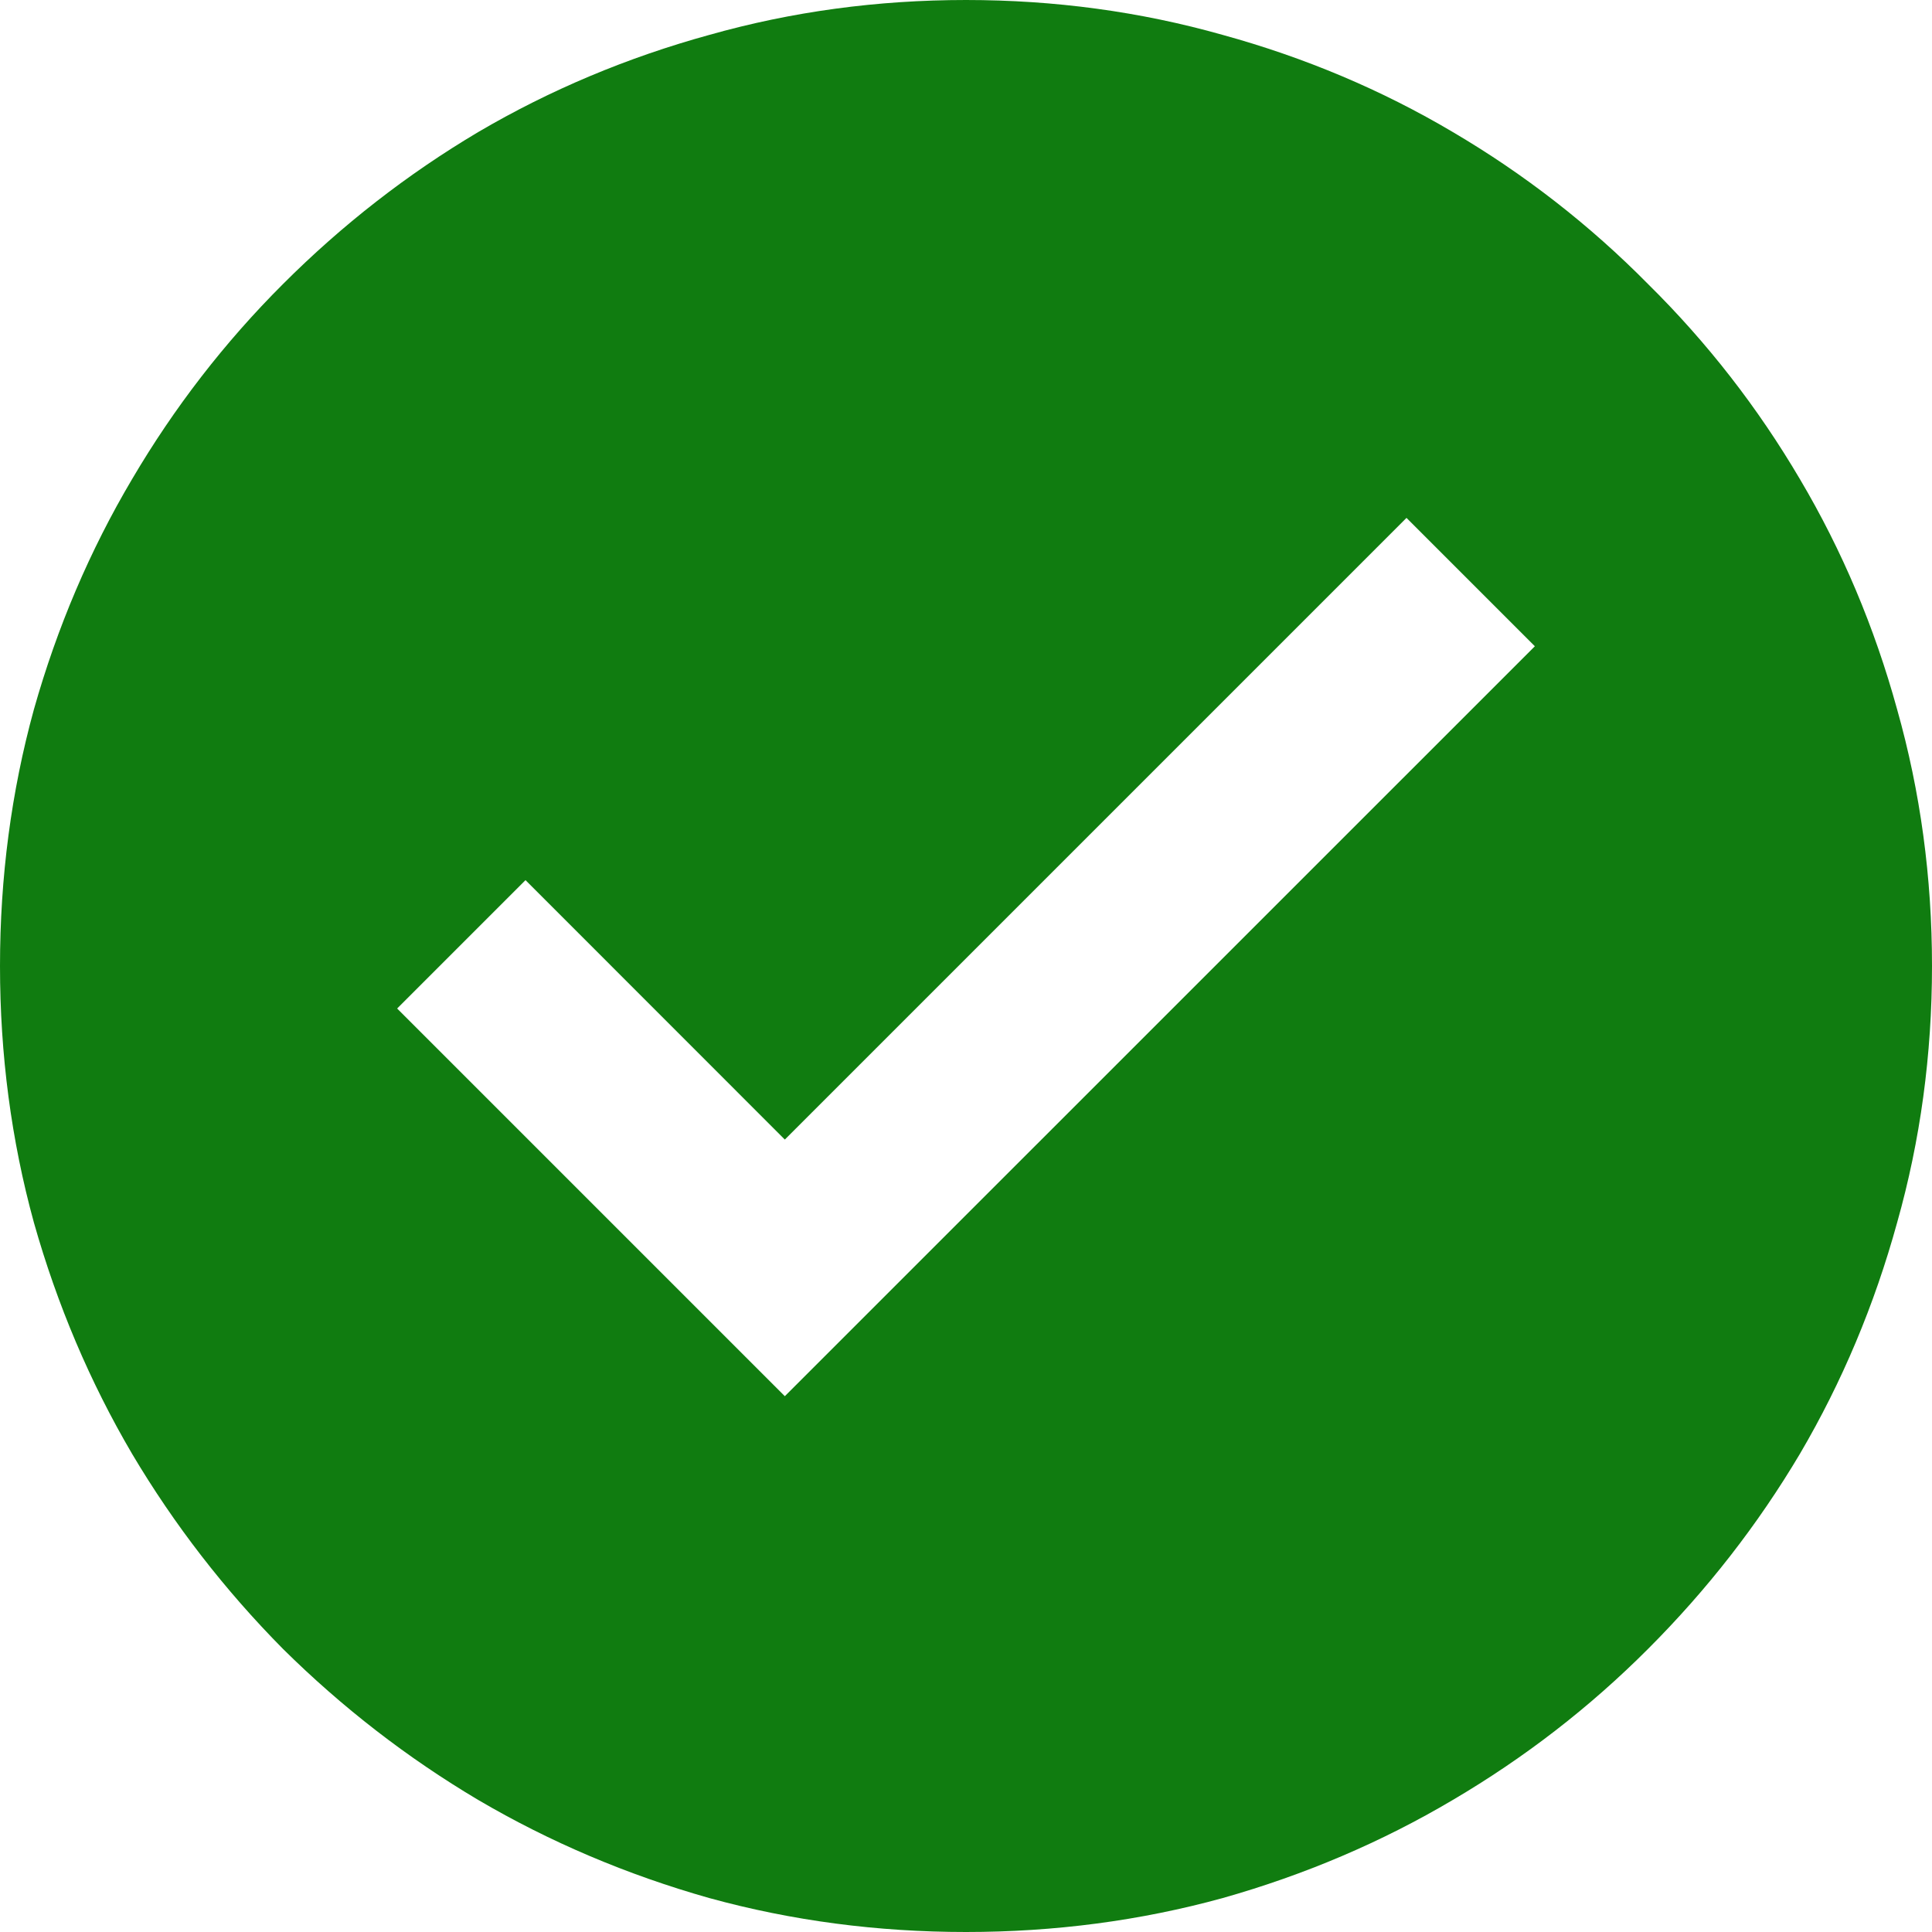
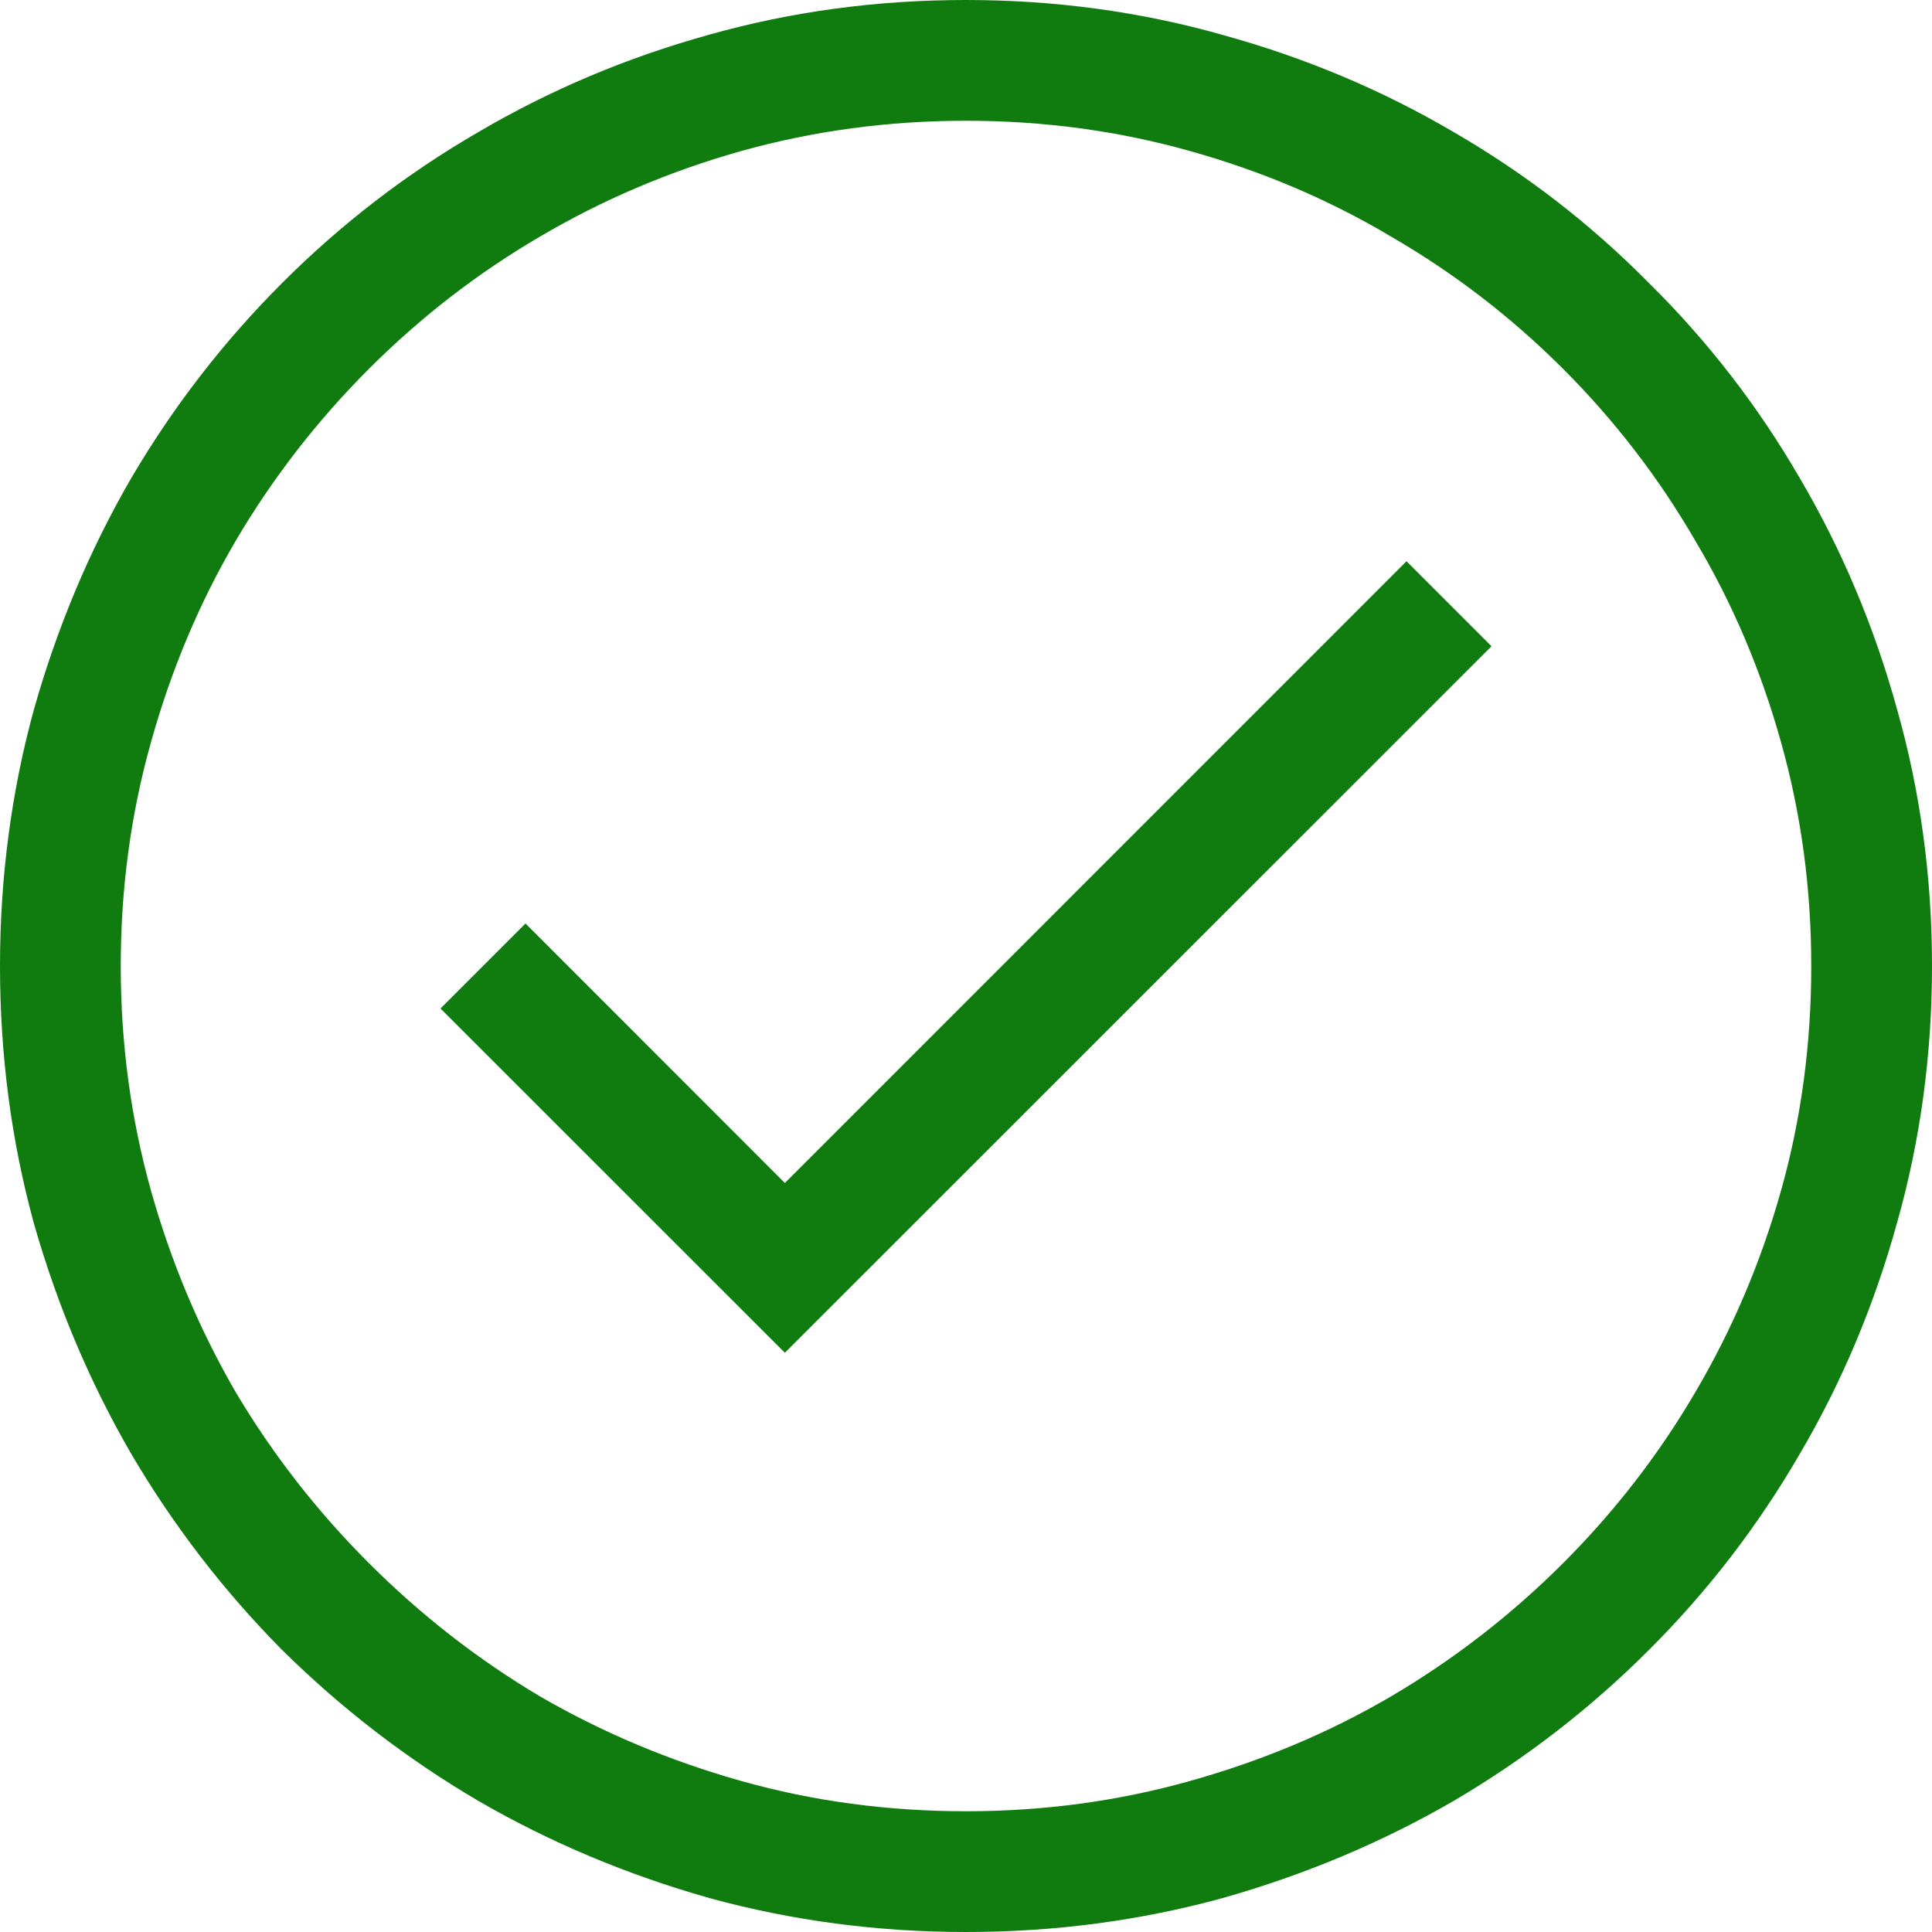
- <svg xmlns="http://www.w3.org/2000/svg" width="18" height="18" viewBox="0 0 18 18" fill="none">
-   <path d="M9 0C9.826 0 10.623 0.108 11.391 0.325C12.158 0.536 12.873 0.838 13.535 1.23C14.203 1.623 14.81 2.095 15.354 2.646C15.905 3.19 16.377 3.797 16.77 4.465C17.162 5.127 17.464 5.842 17.675 6.609C17.892 7.377 18 8.174 18 9C18 9.826 17.892 10.623 17.675 11.391C17.464 12.158 17.162 12.876 16.77 13.544C16.377 14.206 15.905 14.812 15.354 15.363C14.81 15.908 14.203 16.377 13.535 16.77C12.873 17.162 12.158 17.467 11.391 17.684C10.623 17.895 9.826 18 9 18C8.174 18 7.377 17.895 6.609 17.684C5.842 17.467 5.124 17.162 4.456 16.77C3.794 16.377 3.188 15.908 2.637 15.363C2.092 14.812 1.623 14.206 1.23 13.544C0.838 12.876 0.533 12.158 0.316 11.391C0.105 10.623 0 9.826 0 9C0 8.174 0.105 7.377 0.316 6.609C0.533 5.842 0.838 5.127 1.23 4.465C1.623 3.797 2.092 3.19 2.637 2.646C3.188 2.095 3.794 1.623 4.456 1.23C5.124 0.838 5.842 0.536 6.609 0.325C7.377 0.108 8.174 0 9 0ZM14.3 6.021L13.104 4.825L7.312 10.617L4.896 8.2L3.7 9.396L7.312 13.008L14.3 6.021Z" fill="#107C10" />
+ <svg xmlns="http://www.w3.org/2000/svg" width="16" height="16" viewBox="0 0 16 16" fill="none">
+   <path d="M11.648 4.648L12.352 5.352L6.5 11.203L3.648 8.352L4.352 7.648L6.5 9.797L11.648 4.648ZM8 0C8.734 0 9.443 0.096 10.125 0.289C10.807 0.477 11.445 0.745 12.039 1.094C12.633 1.438 13.172 1.854 13.656 2.344C14.146 2.828 14.562 3.367 14.906 3.961C15.255 4.555 15.523 5.193 15.711 5.875C15.904 6.557 16 7.266 16 8C16 8.734 15.904 9.443 15.711 10.125C15.523 10.807 15.255 11.445 14.906 12.039C14.562 12.633 14.146 13.175 13.656 13.664C13.172 14.148 12.633 14.565 12.039 14.914C11.445 15.258 10.807 15.526 10.125 15.719C9.443 15.906 8.734 16 8 16C7.266 16 6.557 15.906 5.875 15.719C5.193 15.526 4.555 15.258 3.961 14.914C3.367 14.565 2.826 14.148 2.336 13.664C1.852 13.175 1.435 12.633 1.086 12.039C0.742 11.445 0.474 10.81 0.281 10.133C0.094 9.451 0 8.74 0 8C0 7.266 0.094 6.557 0.281 5.875C0.474 5.193 0.742 4.555 1.086 3.961C1.435 3.367 1.852 2.828 2.336 2.344C2.826 1.854 3.367 1.438 3.961 1.094C4.555 0.745 5.19 0.477 5.867 0.289C6.549 0.096 7.26 0 8 0ZM8 15C8.641 15 9.258 14.917 9.852 14.75C10.45 14.583 11.008 14.349 11.523 14.047C12.044 13.74 12.518 13.372 12.945 12.945C13.372 12.518 13.737 12.047 14.039 11.531C14.346 11.01 14.583 10.453 14.75 9.859C14.917 9.266 15 8.646 15 8C15 7.359 14.917 6.742 14.75 6.148C14.583 5.549 14.346 4.992 14.039 4.477C13.737 3.956 13.372 3.482 12.945 3.055C12.518 2.628 12.044 2.263 11.523 1.961C11.008 1.654 10.45 1.417 9.852 1.25C9.258 1.083 8.641 1 8 1C7.359 1 6.74 1.083 6.141 1.25C5.547 1.417 4.99 1.654 4.469 1.961C3.953 2.263 3.482 2.628 3.055 3.055C2.628 3.482 2.26 3.956 1.953 4.477C1.651 4.992 1.417 5.549 1.25 6.148C1.083 6.742 1 7.359 1 8C1 8.641 1.083 9.26 1.25 9.859C1.417 10.453 1.651 11.01 1.953 11.531C2.26 12.047 2.628 12.518 3.055 12.945C3.482 13.372 3.953 13.74 4.469 14.047C4.99 14.349 5.547 14.583 6.141 14.75C6.734 14.917 7.354 15 8 15Z" fill="#107C10" />
</svg>
